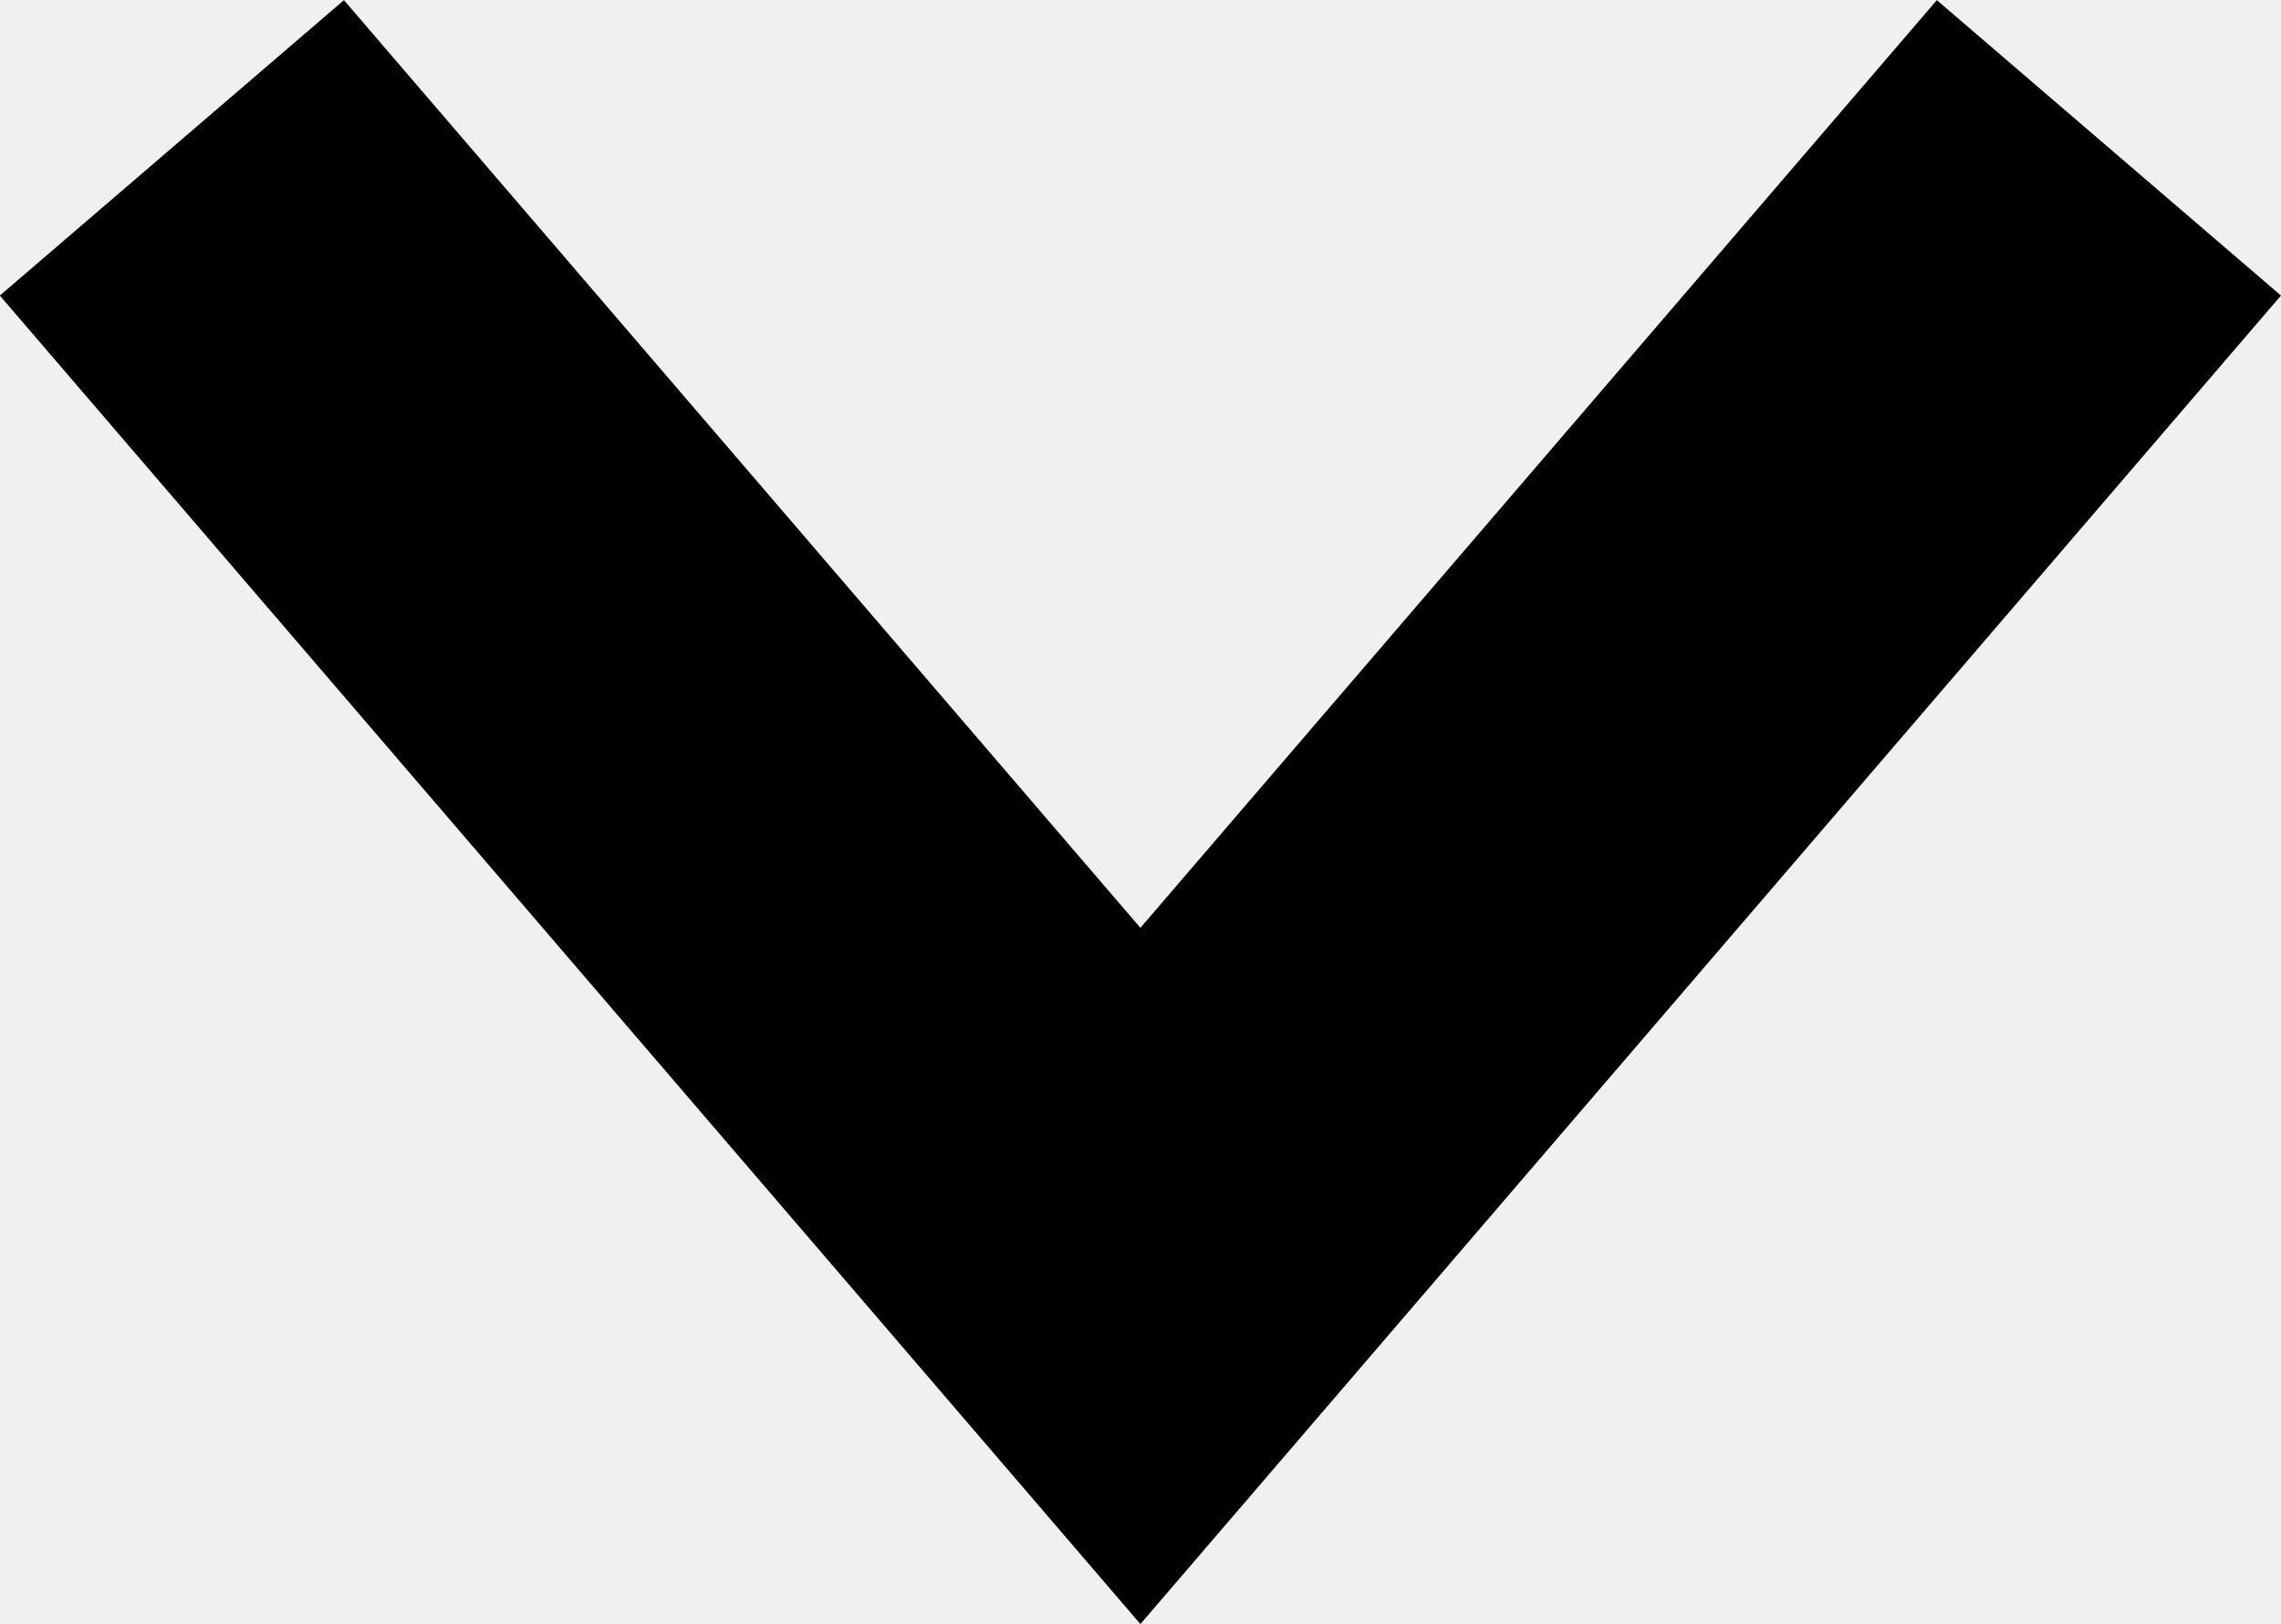
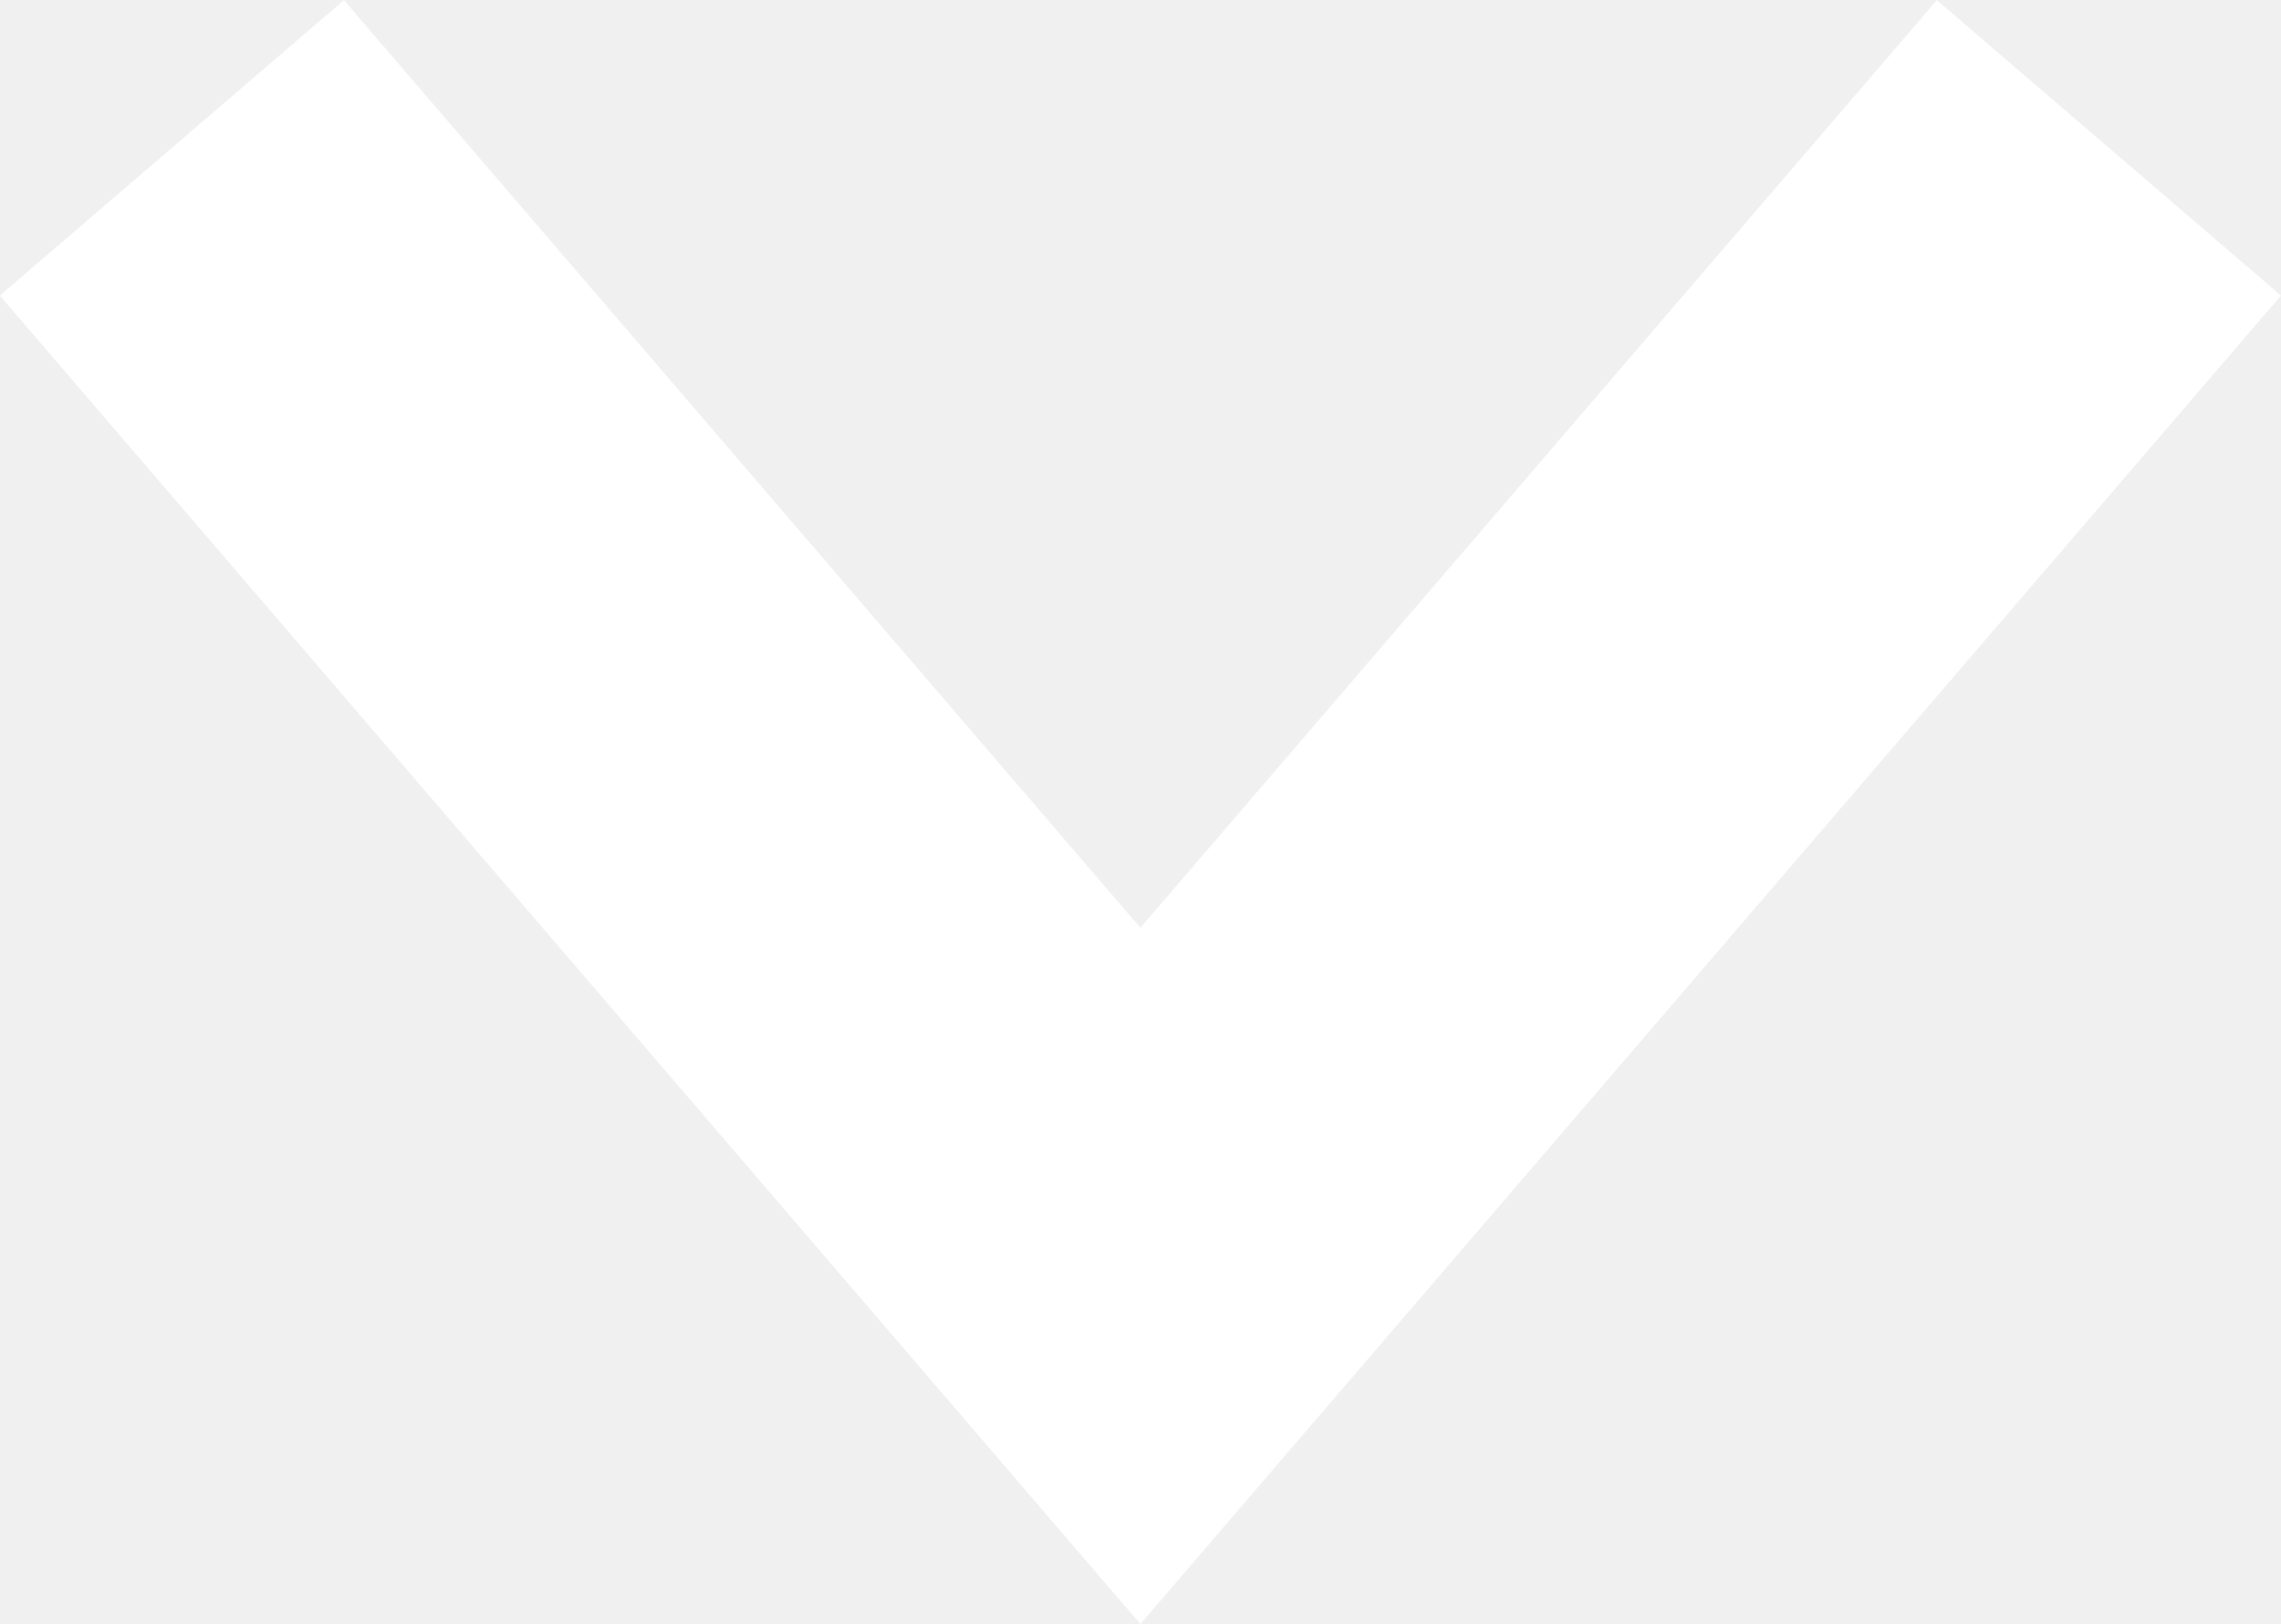
<svg xmlns="http://www.w3.org/2000/svg" width="10.059" height="7.161" viewBox="0 0 10.059 7.161">
-   <path id="Path_1" data-name="Path 1" d="M1075.354,1290.977l4.271,4.975,4.271-4.975" transform="translate(-1074.596 -1290.325)" fill="none" stroke="#000" stroke-width="2" />
+   <path id="Path_1" data-name="Path 1" d="M1075.354,1290.977l4.271,4.975,4.271-4.975" transform="translate(-1074.596 -1290.325)" fill="none" stroke="#FFF" stroke-width="2" />
</svg>
